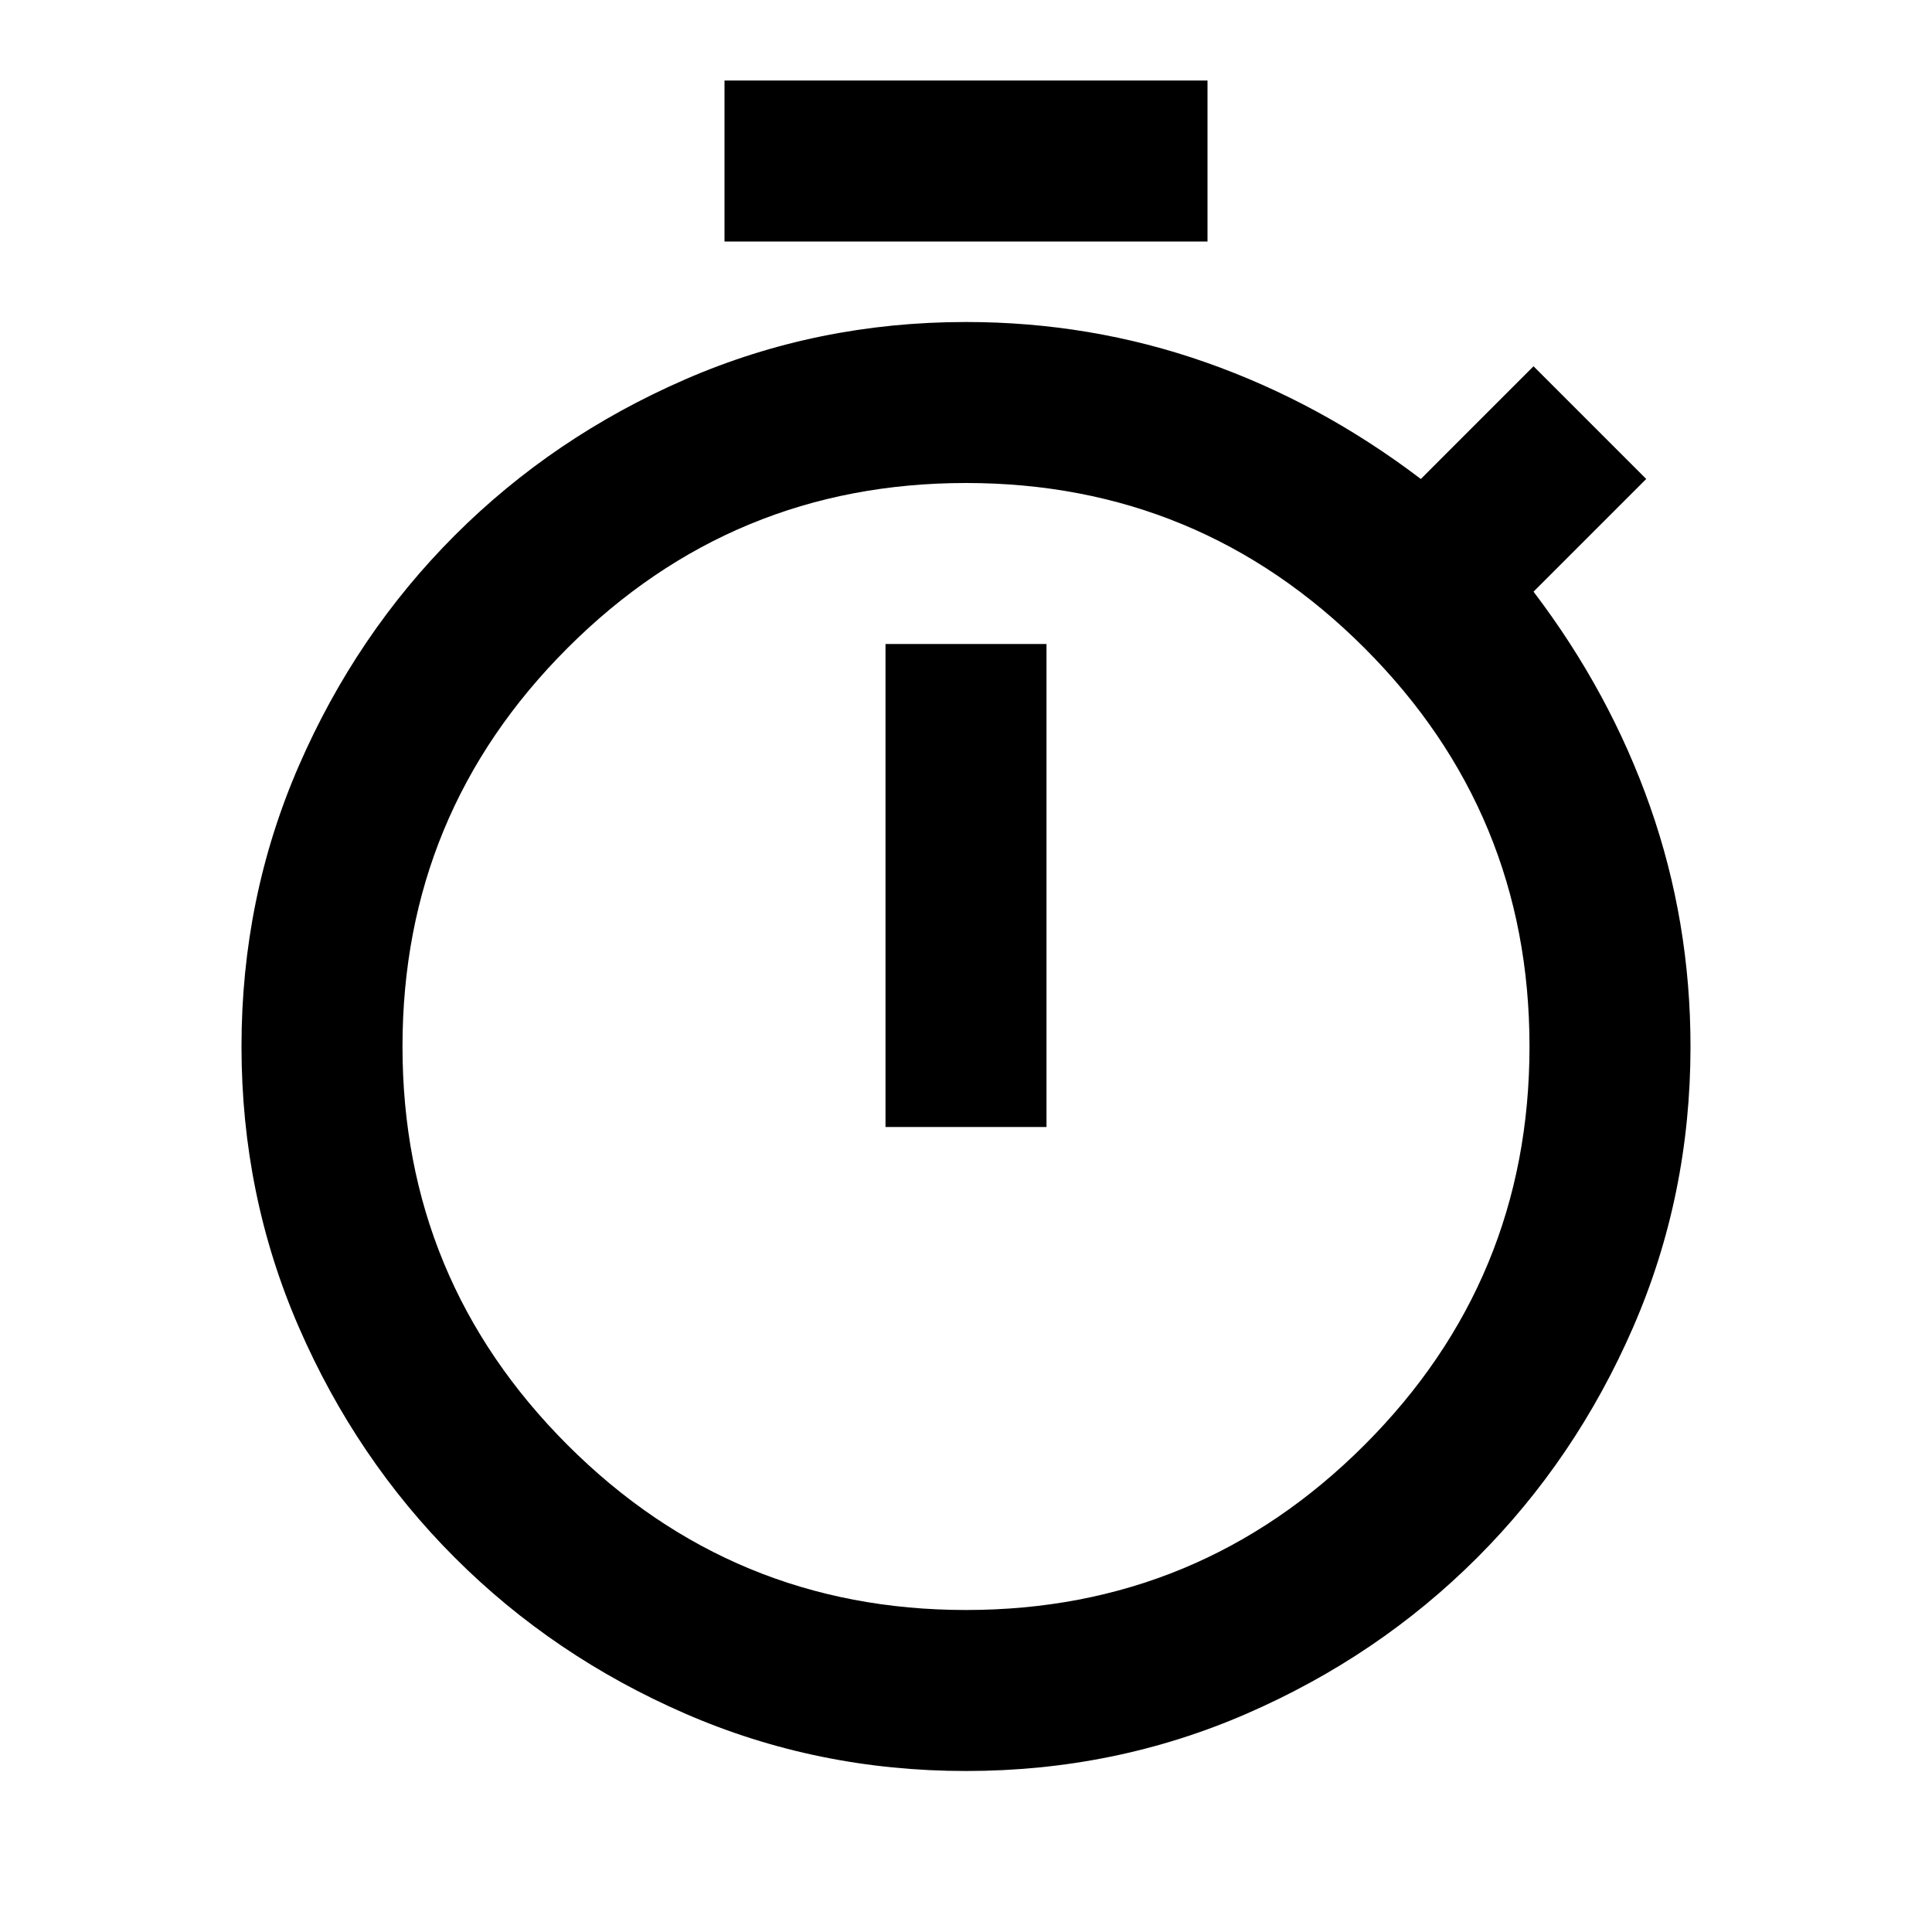
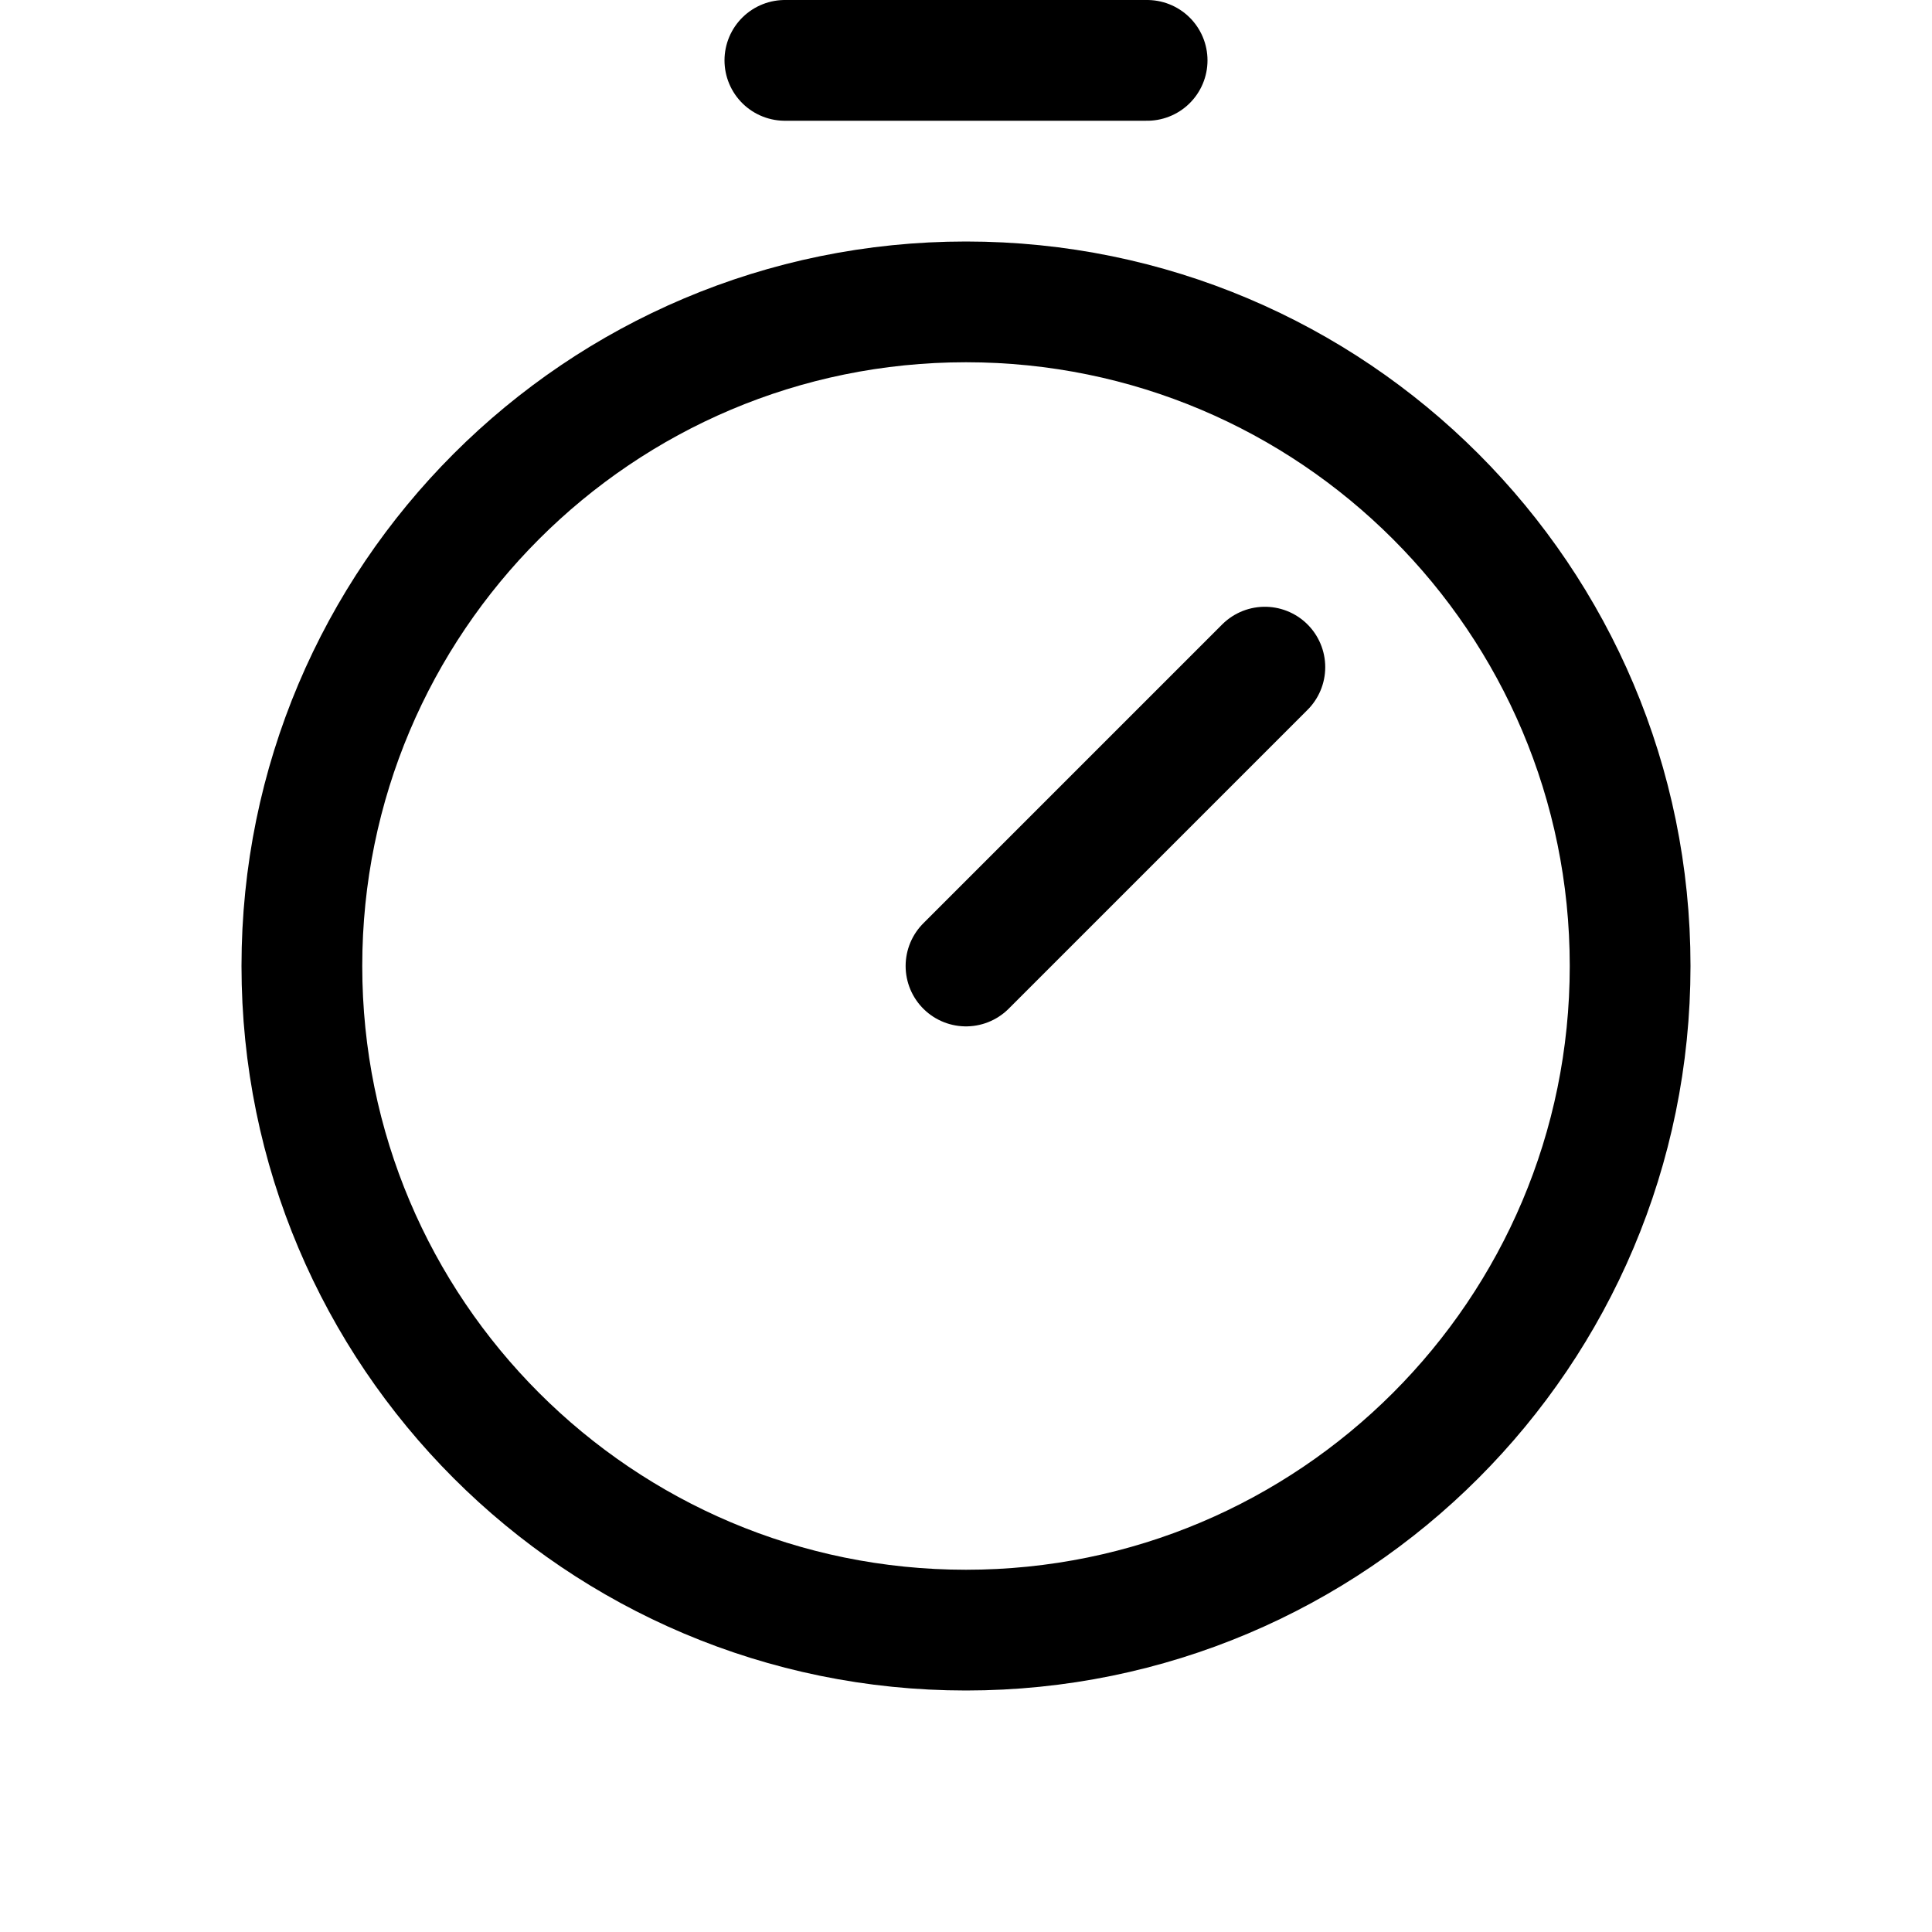
- <svg xmlns="http://www.w3.org/2000/svg" height="24" viewBox="0 -960 960 960" width="24">
-   <path d="M360-840v-80h240v80H360Zm80 440h80v-240h-80v240Zm40 320q-74 0-139.5-28.5T226-186q-49-49-77.5-114.5T120-440q0-74 28.5-139.5T226-694q49-49 114.5-77.5T480-800q62 0 119 20t107 58l56-56 56 56-56 56q38 50 58 107t20 119q0 74-28.5 139.5T734-186q-49 49-114.5 77.5T480-80Zm0-80q116 0 198-82t82-198q0-116-82-198t-198-82q-116 0-198 82t-82 198q0 116 82 198t198 82Zm0-280Z" />
+ <svg xmlns="http://www.w3.org/2000/svg" viewBox="0 0 256 256">
+   <rect fill="none" height="256" width="256" />
+   <circle cx="128" cy="128" fill="none" r="88" stroke="#000" stroke-miterlimit="10" stroke-width="16" />
+   <line fill="none" stroke="#000" stroke-linecap="round" stroke-linejoin="round" stroke-width="16" x1="128" x2="167.6" y1="128" y2="88.4" />
+   <line fill="none" stroke="#000" stroke-linecap="round" stroke-linejoin="round" stroke-width="16" x1="104" x2="152" y1="8" y2="8" />
</svg>
